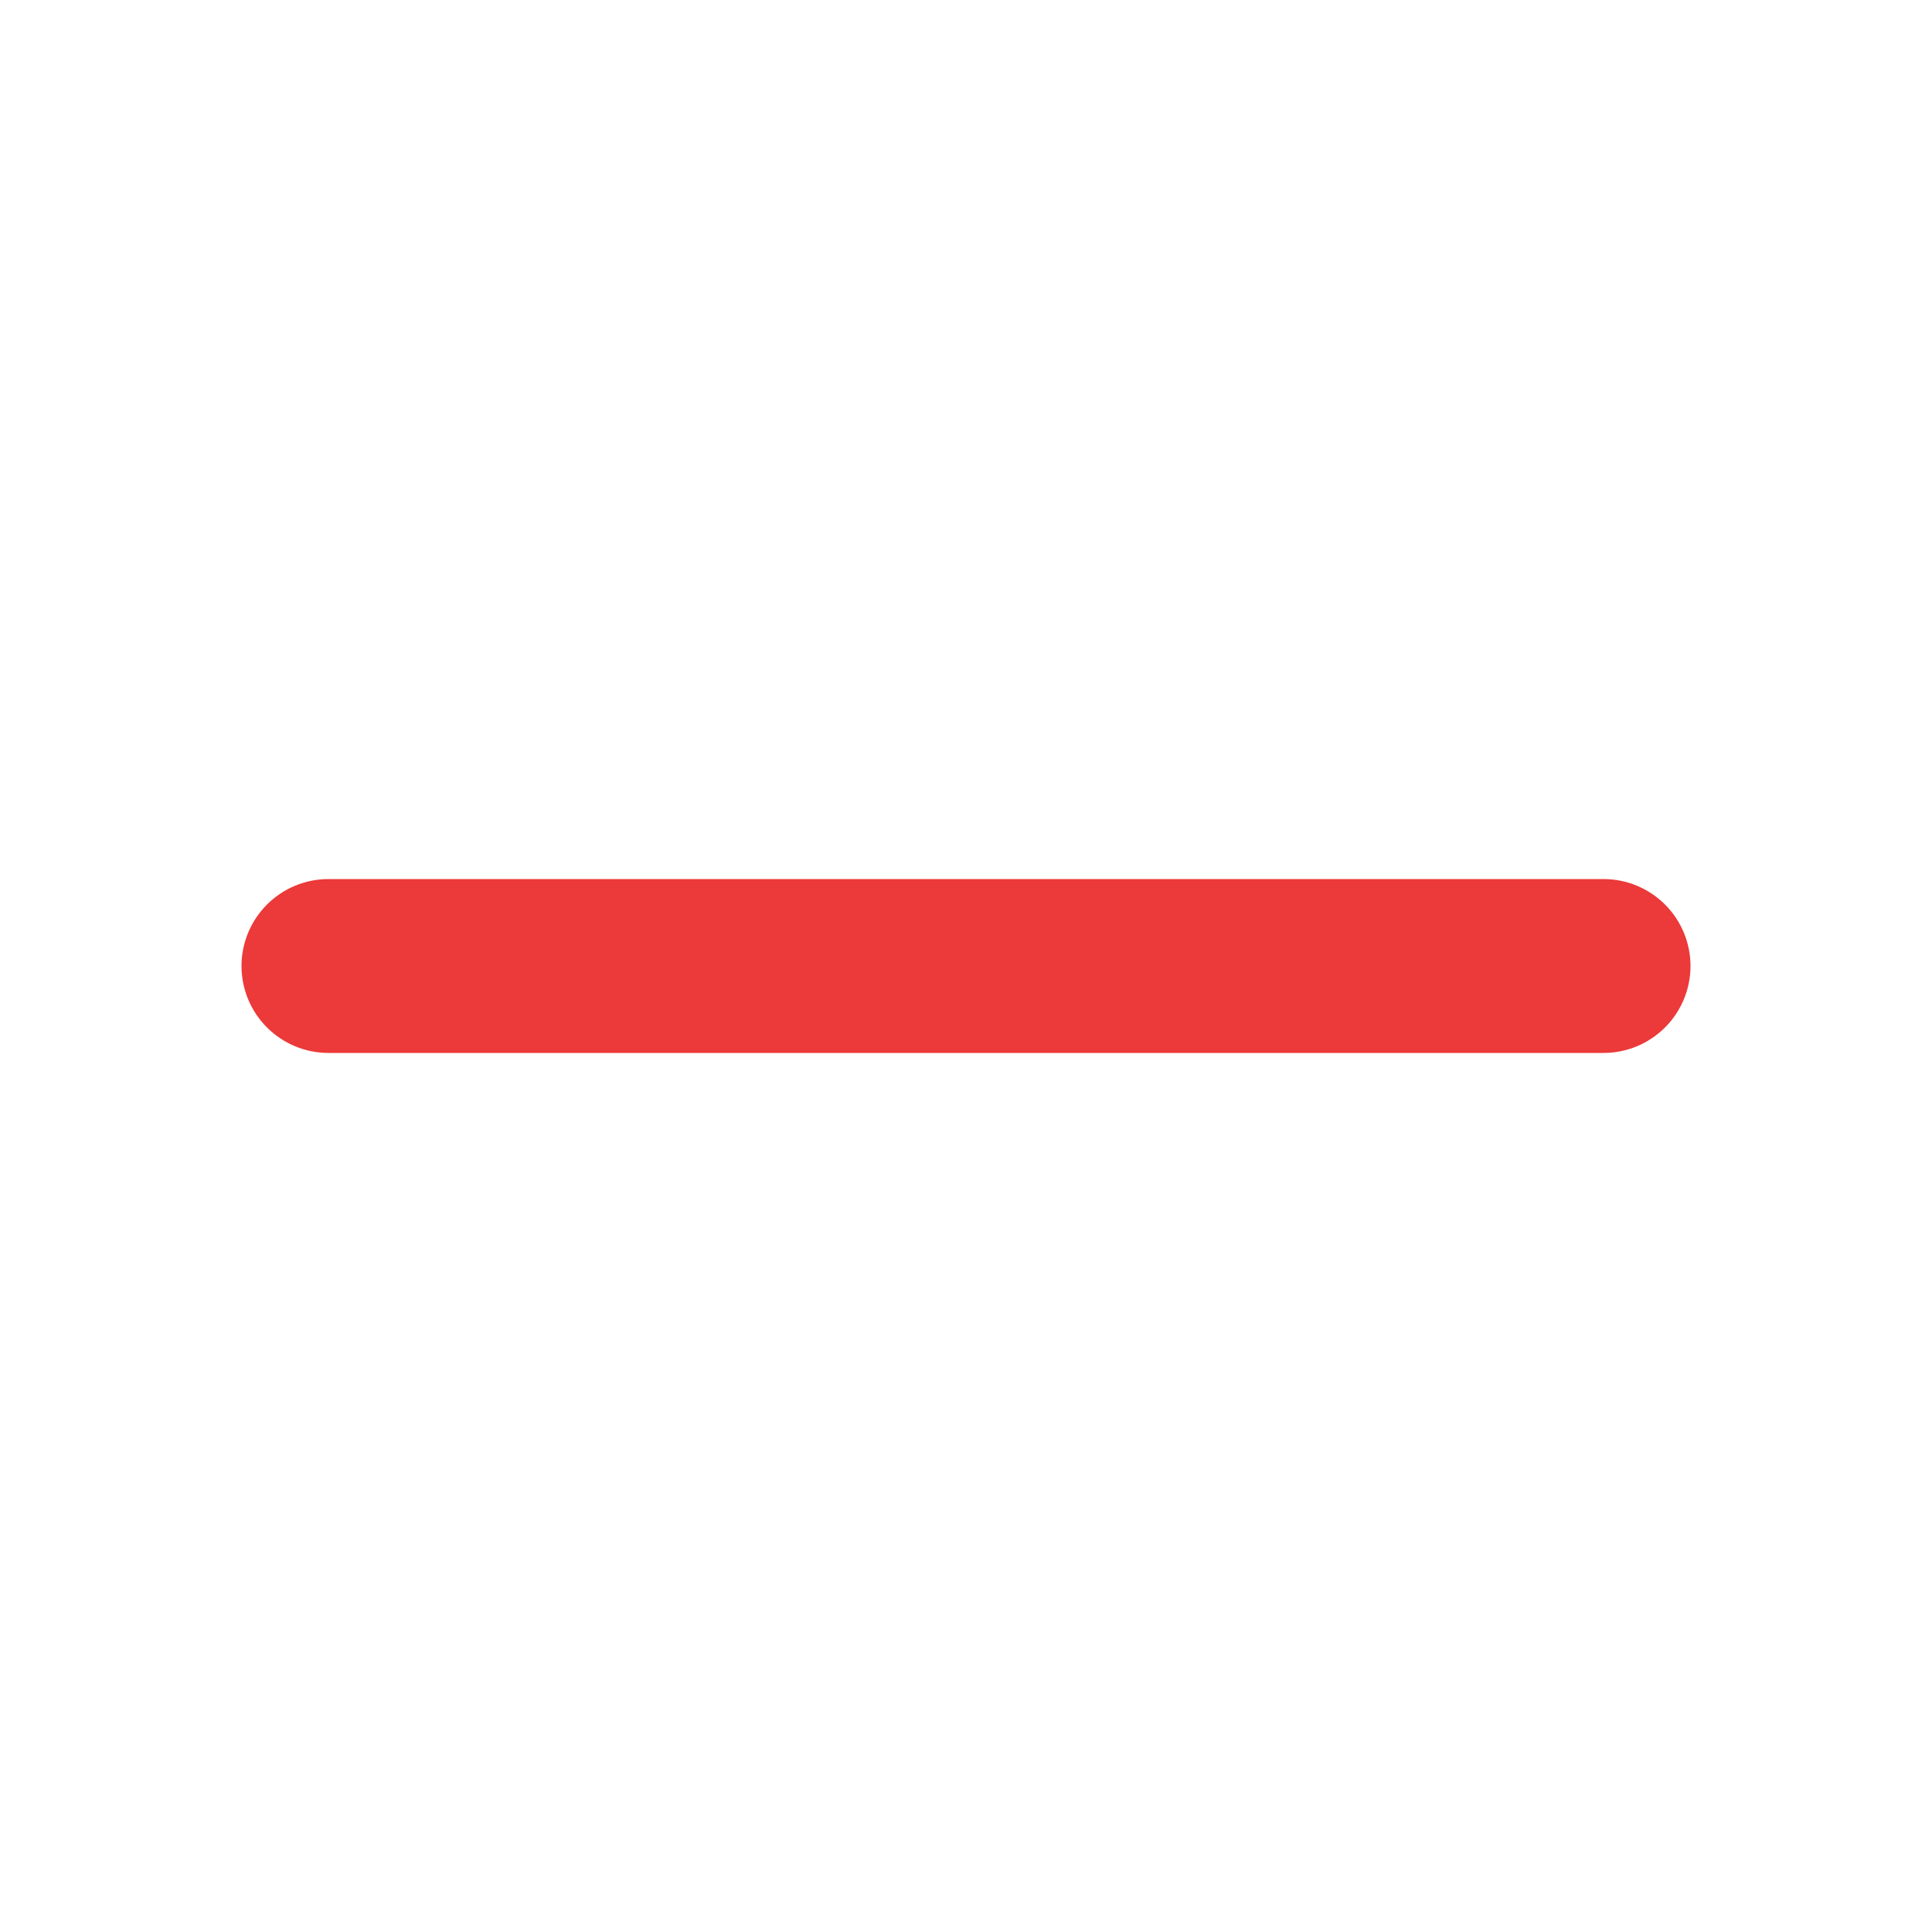
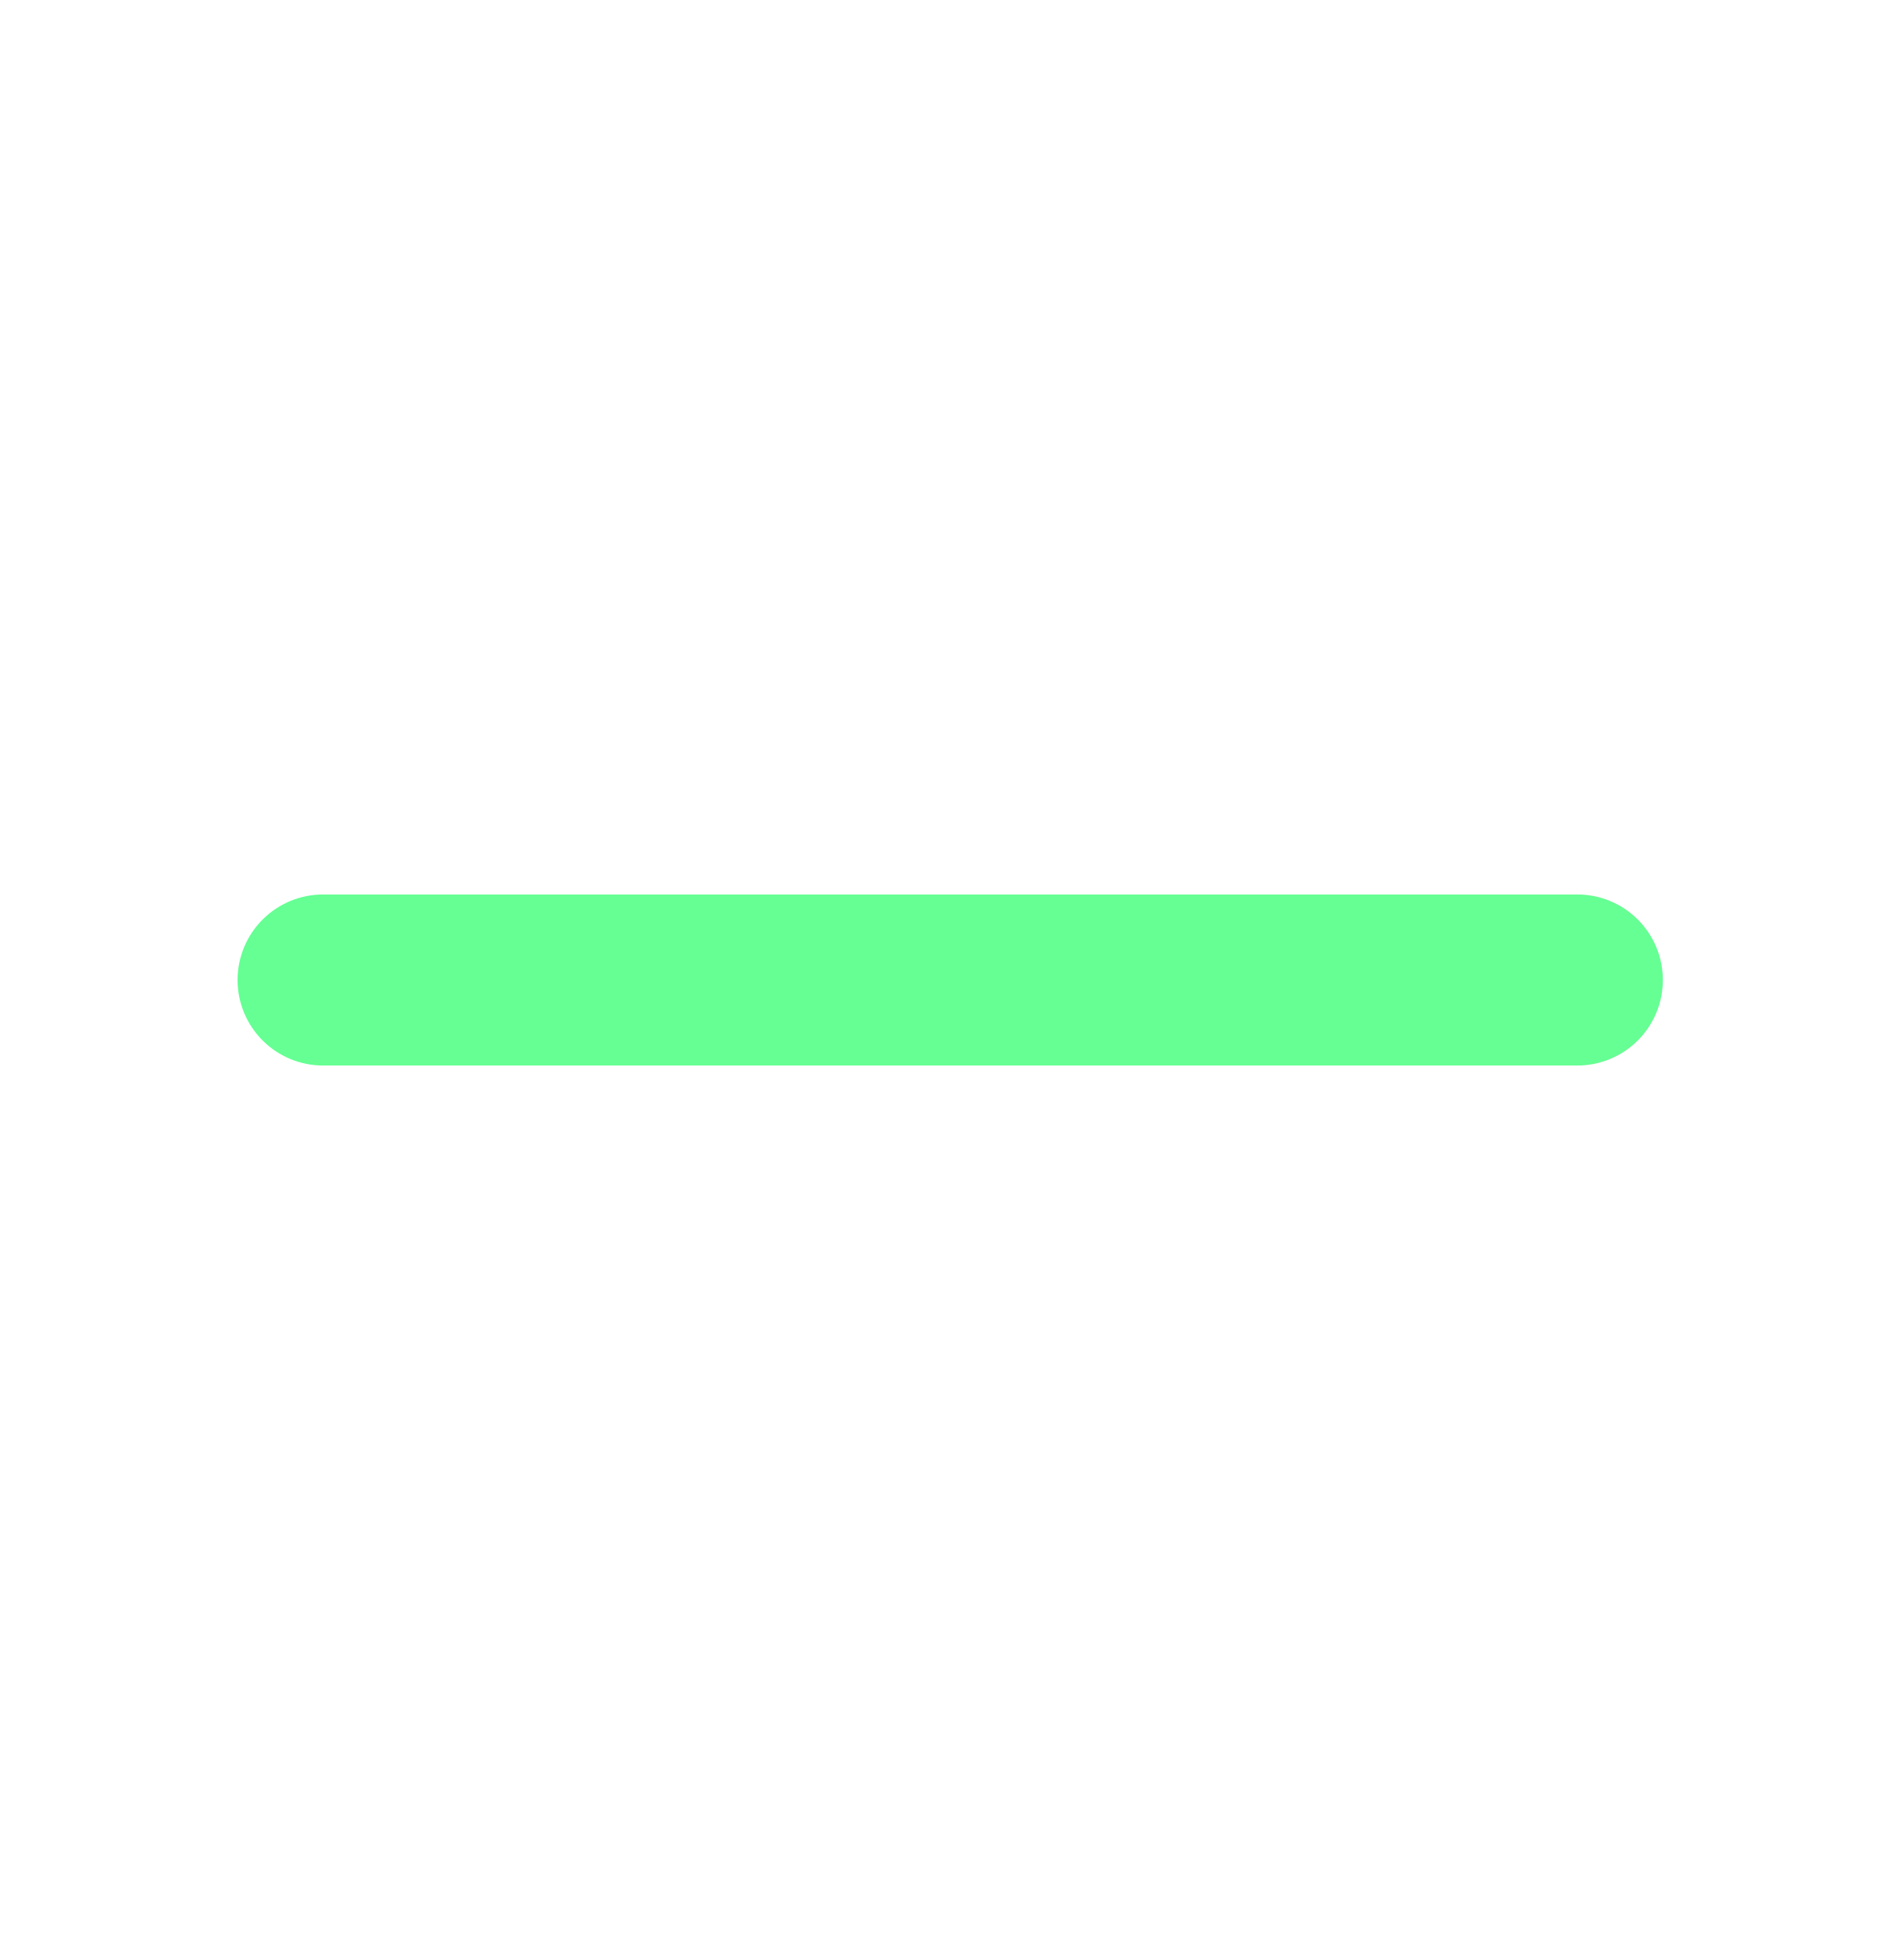
- <svg xmlns="http://www.w3.org/2000/svg" width="32" height="32" viewBox="0 0 32 32" fill="none">
+ <svg xmlns="http://www.w3.org/2000/svg" width="32" height="33" viewBox="0 0 32 33" fill="none">
  <g id="Icons Huge">
-     <path id="Vector" d="M28 16C28 16.382 27.848 16.748 27.578 17.018C27.308 17.288 26.942 17.44 26.56 17.44H16H5.44C5.058 17.44 4.692 17.288 4.422 17.018C4.152 16.748 4 16.382 4 16C4 15.618 4.152 15.252 4.422 14.982C4.692 14.712 5.058 14.56 5.44 14.56H16H26.56C26.942 14.56 27.308 14.712 27.578 14.982C27.848 15.252 28 15.618 28 16Z" fill="#EC3939" />
+     <path id="Vector" d="M28 16.5C28 16.882 27.848 17.248 27.578 17.518C27.308 17.788 26.942 17.94 26.56 17.94H16H5.44C5.058 17.94 4.692 17.788 4.422 17.518C4.152 17.248 4 16.882 4 16.5C4 16.118 4.152 15.752 4.422 15.482C4.692 15.212 5.058 15.06 5.44 15.06H16H26.56C26.942 15.06 27.308 15.212 27.578 15.482C27.848 15.752 28 16.118 28 16.5Z" fill="#65FF93" />
  </g>
</svg>
